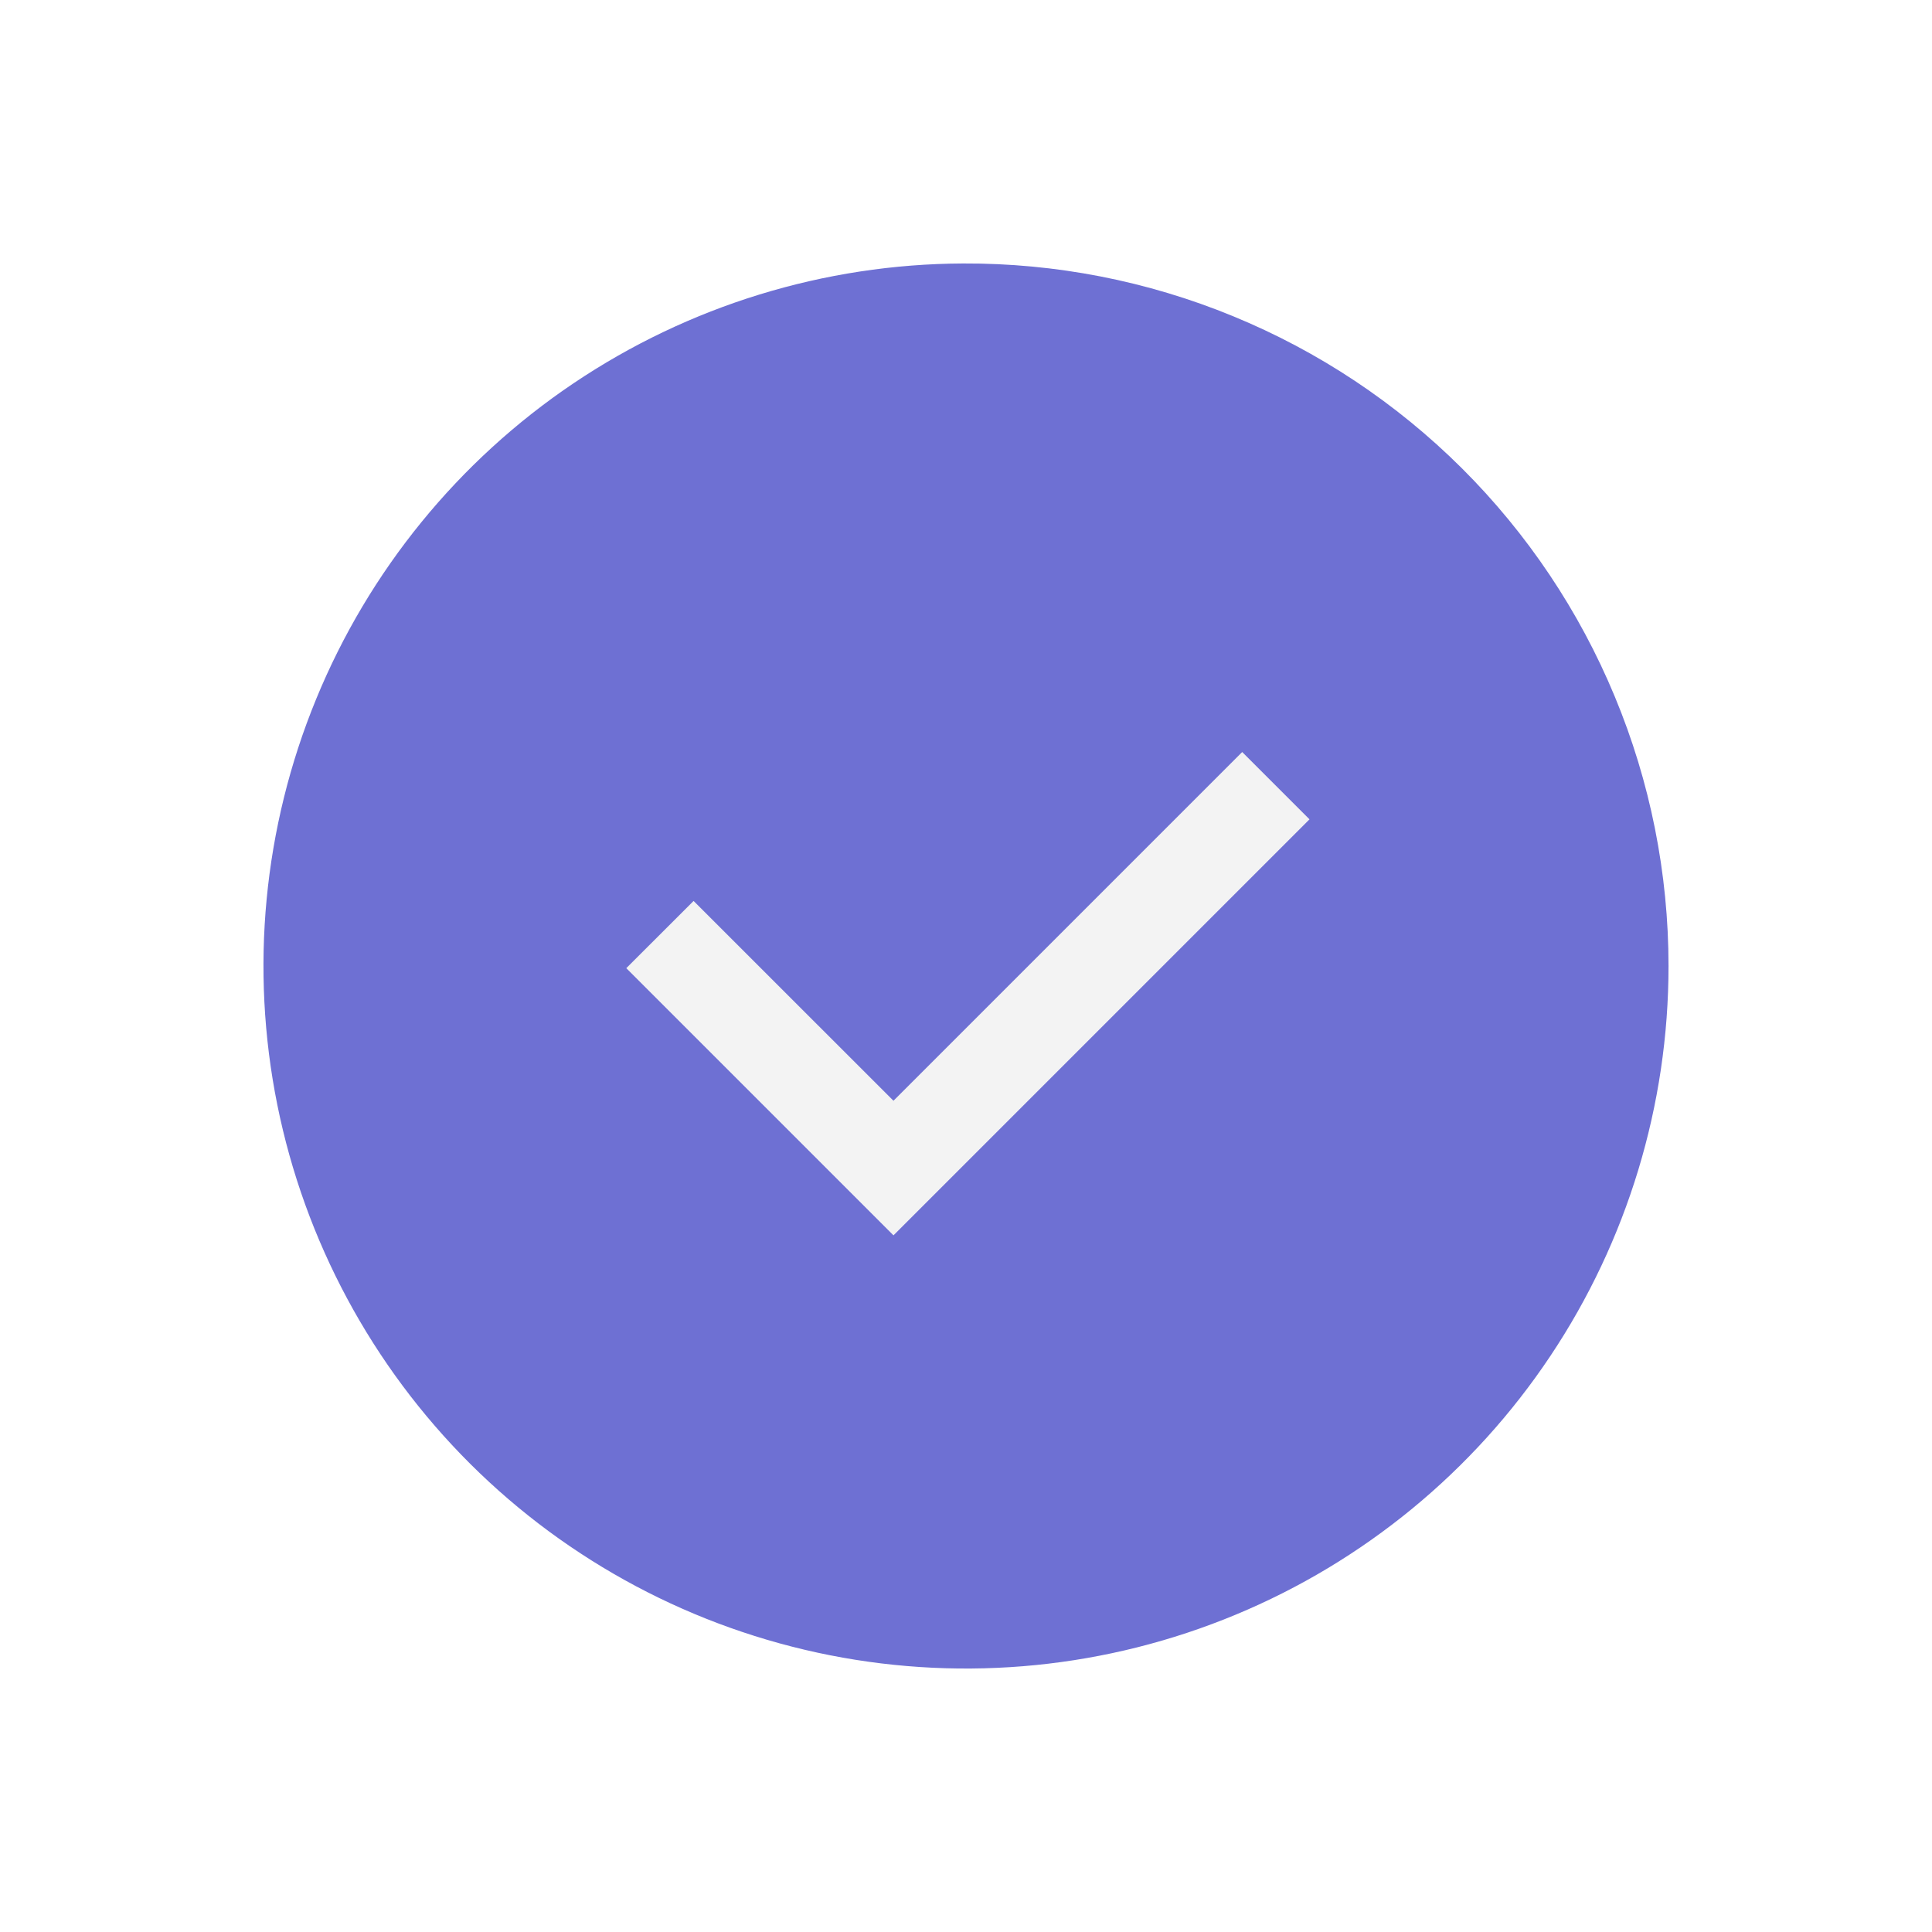
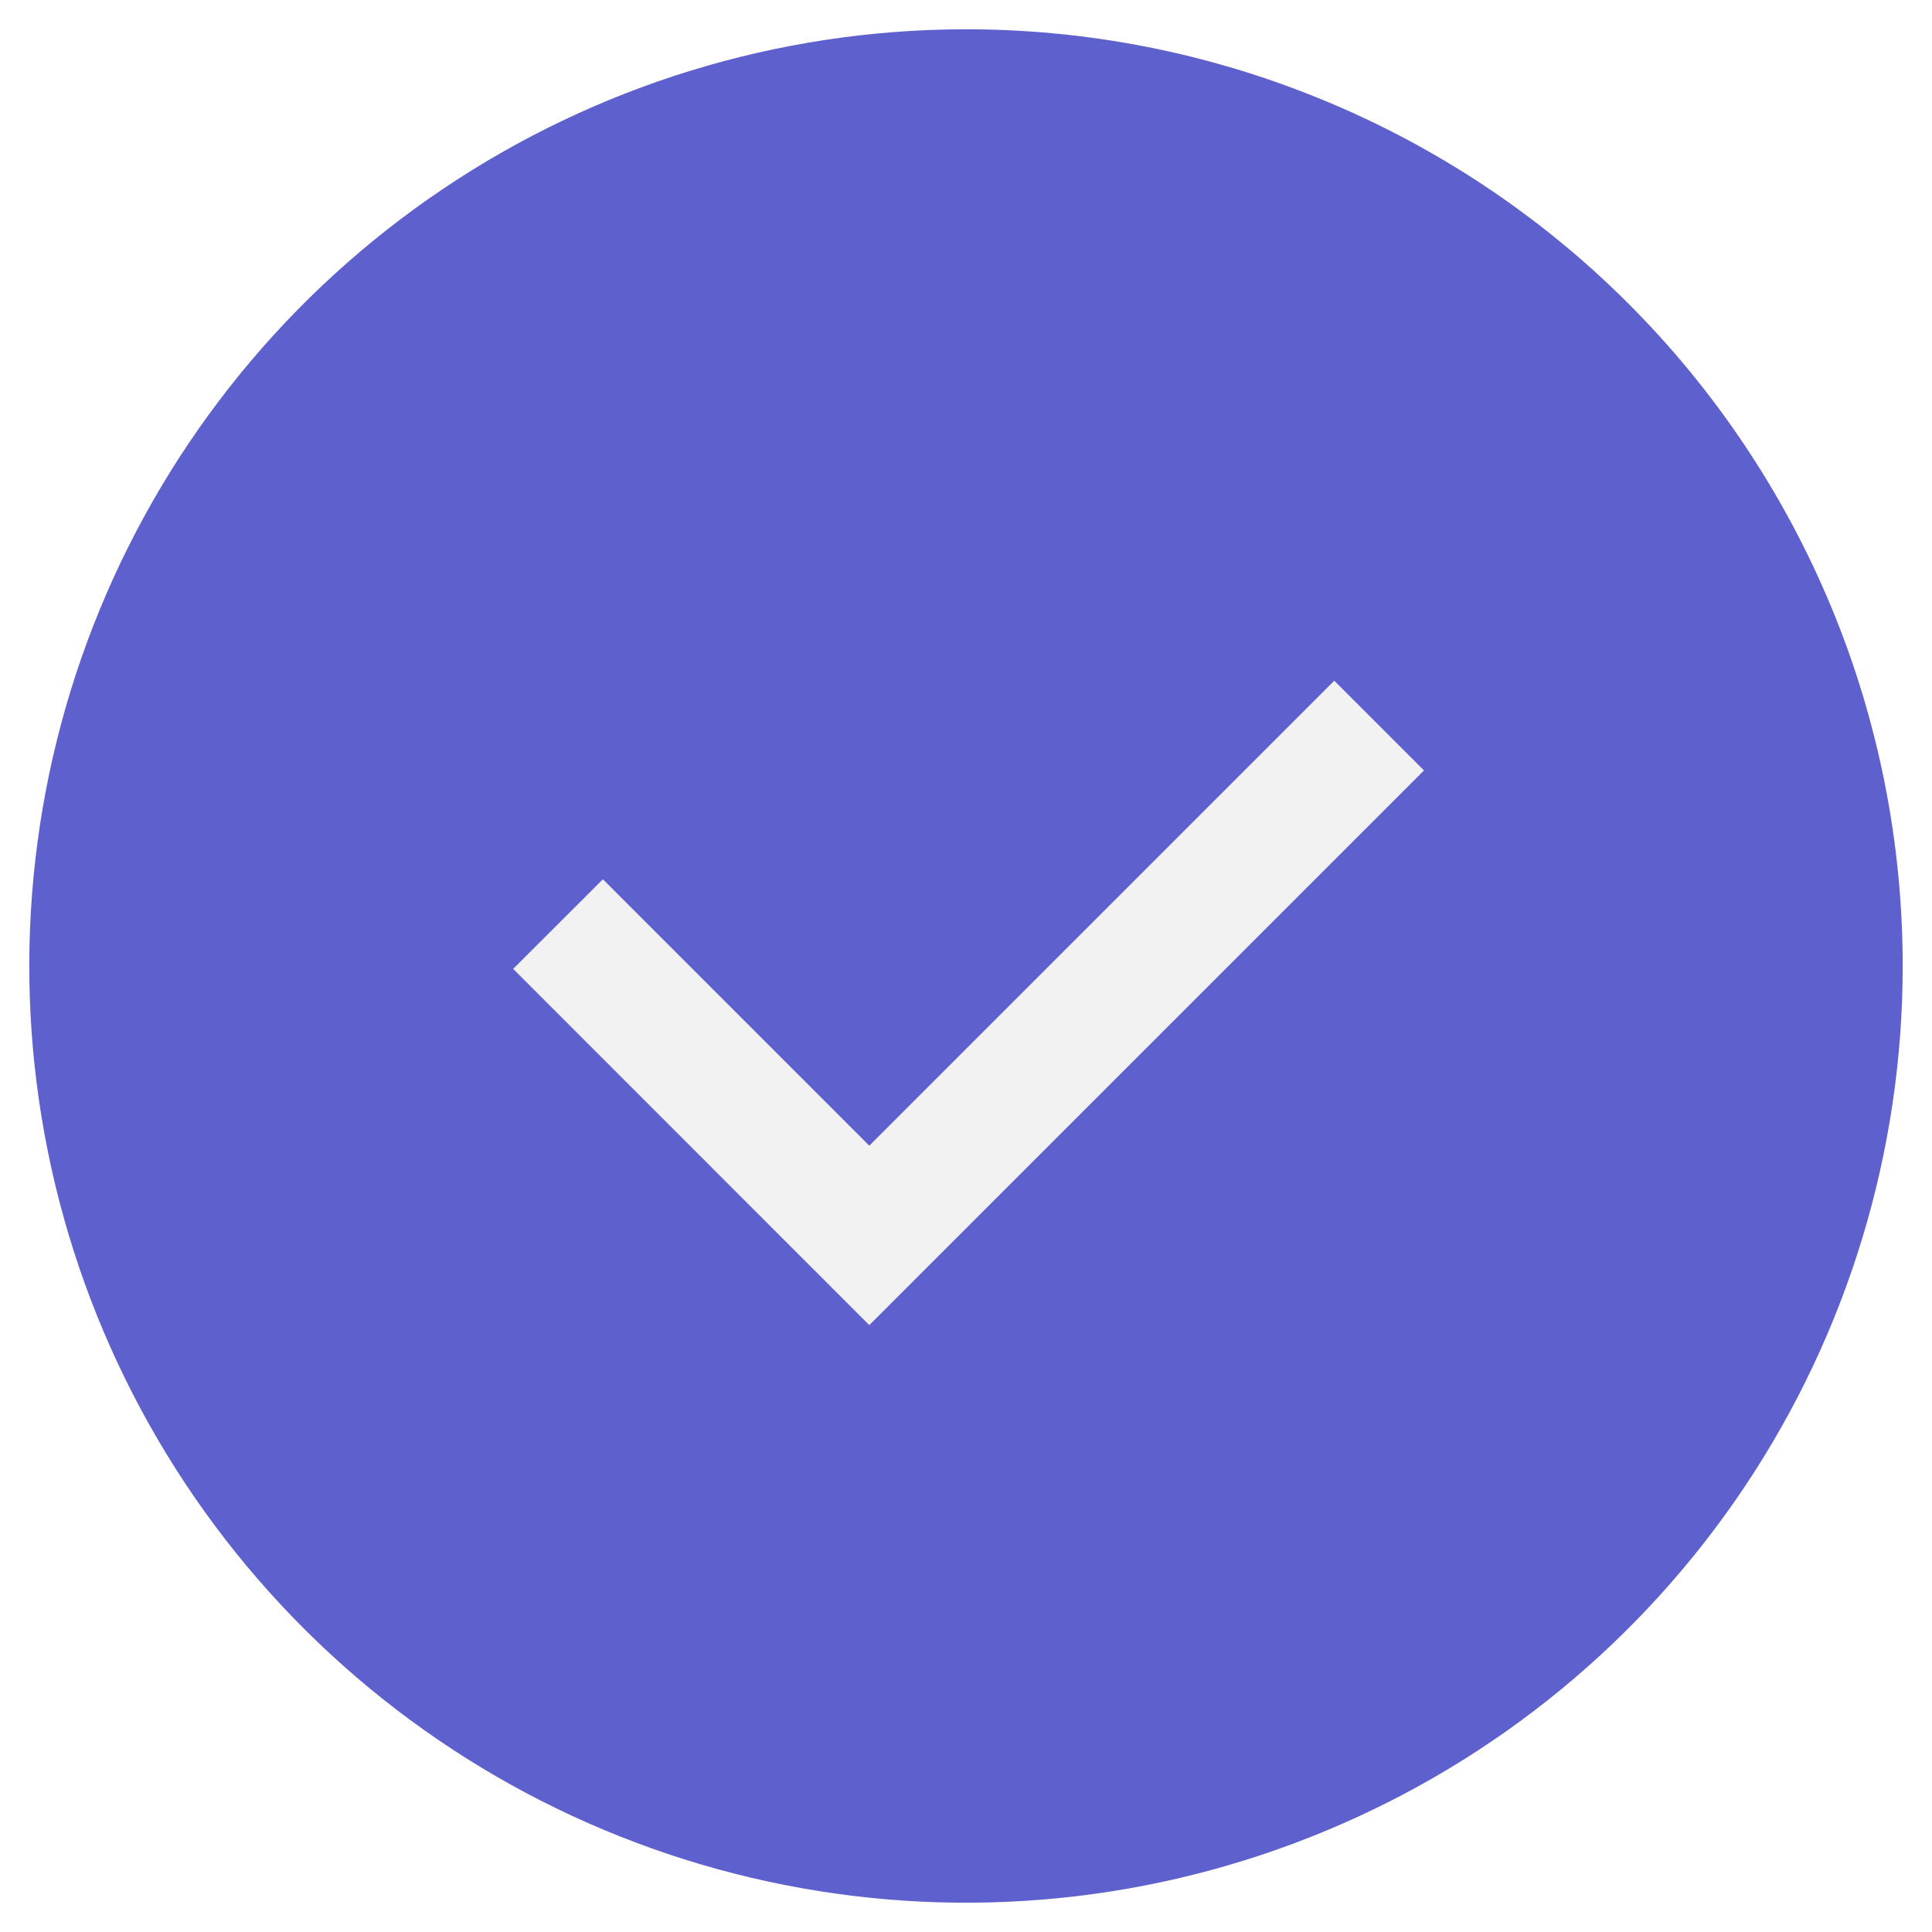
- <svg xmlns="http://www.w3.org/2000/svg" width="24" height="24" viewBox="0 0 24 24" fill="none">
-   <g opacity="0.9">
-     <path d="M11.98 19.426C16.073 19.426 19.39 16.108 19.39 12.016C19.39 7.923 16.073 4.606 11.98 4.606C7.888 4.606 4.57 7.923 4.57 12.016C4.57 16.108 7.888 19.426 11.98 19.426Z" fill="#5E60CE" />
-     <path d="M11.964 4.86C13.377 4.86 14.757 5.278 15.931 6.063C17.106 6.848 18.021 7.963 18.561 9.268C19.102 10.572 19.243 12.008 18.968 13.393C18.692 14.778 18.012 16.05 17.013 17.049C16.015 18.048 14.742 18.728 13.357 19.003C11.972 19.279 10.537 19.137 9.232 18.597C7.927 18.057 6.812 17.141 6.027 15.967C5.243 14.793 4.824 13.412 4.824 12C4.831 10.108 5.586 8.297 6.923 6.959C8.261 5.622 10.073 4.867 11.964 4.86ZM11.964 3.273C10.24 3.28 8.556 3.798 7.125 4.761C5.695 5.724 4.582 7.09 3.927 8.685C3.272 10.28 3.104 12.034 3.445 13.725C3.786 15.415 4.62 16.967 5.841 18.184C7.063 19.401 8.619 20.228 10.31 20.562C12.002 20.896 13.755 20.721 15.348 20.059C16.941 19.398 18.302 18.279 19.259 16.845C20.216 15.411 20.727 13.725 20.727 12C20.727 10.851 20.5 9.713 20.059 8.652C19.619 7.591 18.973 6.627 18.159 5.816C17.344 5.005 16.378 4.363 15.315 3.927C14.252 3.49 13.113 3.268 11.964 3.273Z" fill="#5E60CE" />
-     <path d="M15.431 9.342L11.099 13.674L8.616 11.192L7.78 12.027L11.099 15.346L16.267 10.178L15.431 9.342Z" fill="#F2F2F2" />
-   </g>
+ <svg xmlns="http://www.w3.org/2000/svg" width="18" height="18" viewBox="0 0 18 18" fill="none">
+   <path d="M8.981 16.426C13.073 16.426 16.391 13.108 16.391 9.016C16.391 4.923 13.073 1.606 8.981 1.606C4.888 1.606 1.57 4.923 1.57 9.016C1.57 13.108 4.888 16.426 8.981 16.426Z" fill="#5E60CE" />
+   <path d="M8.965 1.86C10.377 1.86 11.757 2.278 12.932 3.063C14.106 3.848 15.021 4.963 15.562 6.268C16.102 7.572 16.243 9.008 15.968 10.393C15.692 11.778 15.012 13.05 14.014 14.049C13.015 15.048 11.743 15.728 10.358 16.003C8.972 16.279 7.537 16.137 6.232 15.597C4.927 15.057 3.812 14.141 3.027 12.967C2.243 11.793 1.824 10.412 1.824 9C1.831 7.109 2.586 5.297 3.924 3.959C5.261 2.622 7.073 1.867 8.965 1.86ZM8.965 0.273C7.24 0.28 5.556 0.798 4.126 1.761C2.695 2.724 1.582 4.09 0.927 5.685C0.272 7.28 0.104 9.034 0.445 10.724C0.786 12.415 1.62 13.967 2.842 15.184C4.064 16.401 5.619 17.228 7.311 17.562C9.003 17.896 10.756 17.721 12.348 17.059C13.941 16.398 15.302 15.279 16.259 13.845C17.216 12.411 17.727 10.725 17.727 9C17.727 7.851 17.501 6.713 17.06 5.652C16.619 4.591 15.973 3.627 15.159 2.816C14.345 2.005 13.378 1.363 12.315 0.927C11.252 0.49 10.114 0.268 8.965 0.273Z" fill="#5E60CE" />
+   <path d="M12.431 6.342L8.099 10.674L5.617 8.192L4.781 9.027L8.099 12.346L13.267 7.178L12.431 6.342Z" fill="#F2F2F2" />
</svg>
